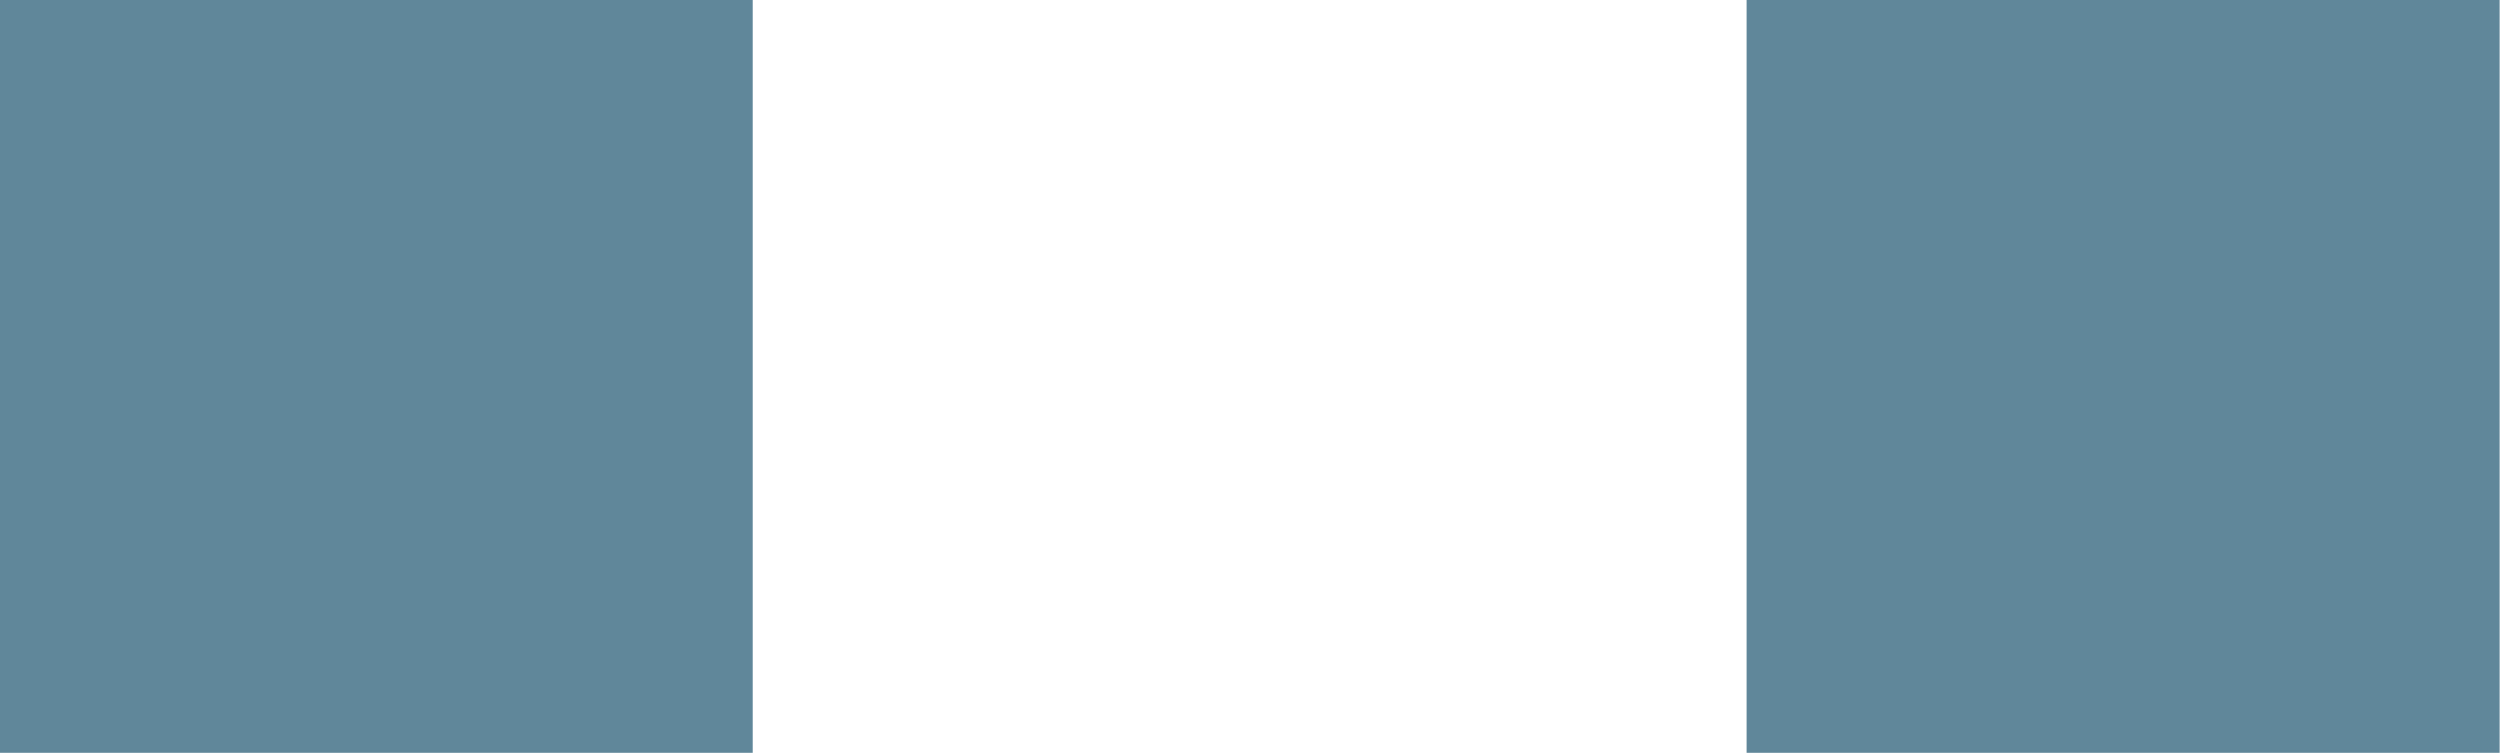
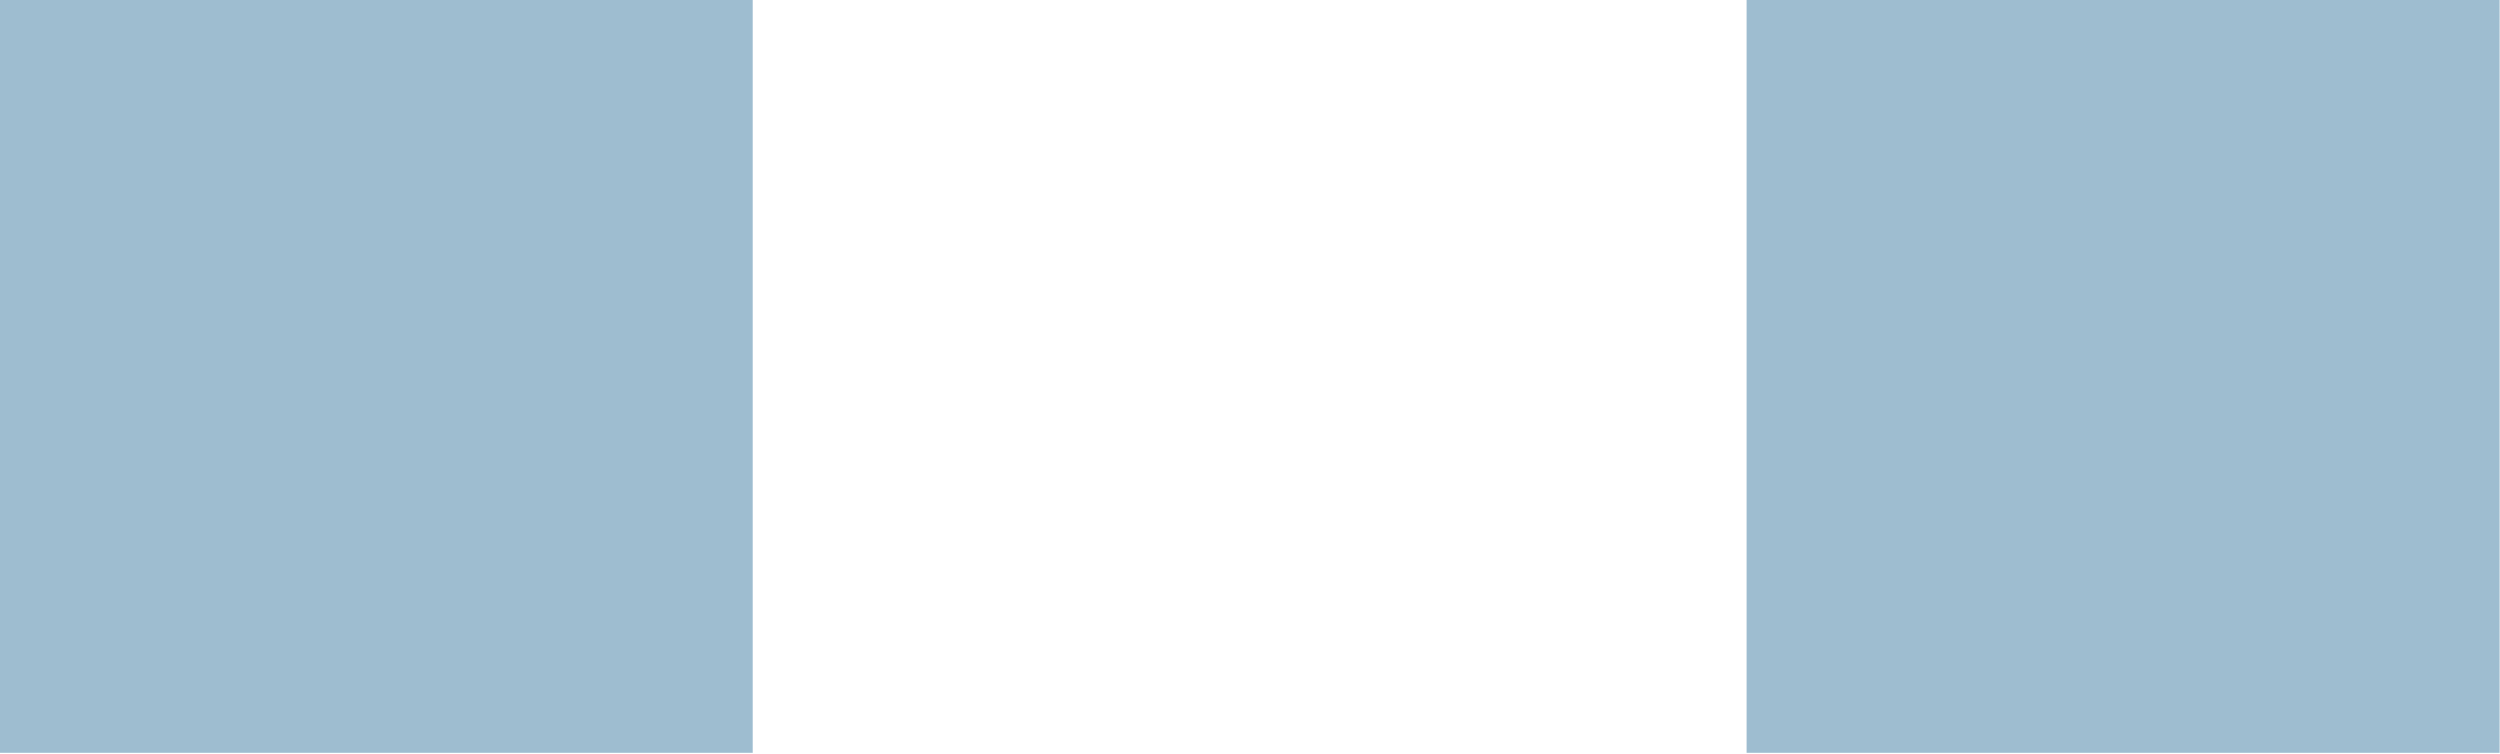
<svg xmlns="http://www.w3.org/2000/svg" xmlns:xlink="http://www.w3.org/1999/xlink" width="3.32" height="1" viewBox="0 0 3.32 1" version="1.1" id="svg831">
  <defs id="defs825" />
  <style id="current-color-scheme" type="text/css">
      .ColorScheme-Text {
      }
      .ColorScheme-Background{
      }
      .ColorScheme-Highlight{
      }
      .ColorScheme-ViewText {
      }
      .ColorScheme-ViewBackground{
      }
      .ColorScheme-ViewHover {
      }
      .ColorScheme-ViewFocus{
      }
      .ColorScheme-ButtonText {
      }
      .ColorScheme-ButtonBackground{
      }
      .ColorScheme-ButtonHover {
      }
      .ColorScheme-ButtonFocus{
      }
  </style>
  <g id="layer1" transform="translate(-109.4714,-493.4893)">
-     <rect y="493.489" x="109.471" height="1" width="1" id="vertical-line" style="fill:#60879a;fill-opacity:1;stroke:none;stroke-width:2;stroke-linecap:round;stroke-linejoin:round;stroke-miterlimit:4;stroke-dasharray:none;stroke-opacity:1" />
+     <rect y="493.489" x="109.471" height="1" width="1" id="vertical-line" style="fill:#8eb2c8;fill-opacity:0.852;stroke:none;stroke-width:2;stroke-linecap:round;stroke-linejoin:round;stroke-miterlimit:4;stroke-dasharray:none;stroke-opacity:1" />
    <use x="0" y="0" xlink:href="#vertical-line" id="horizontal-line" transform="translate(2.319881)" />
  </g>
</svg>
